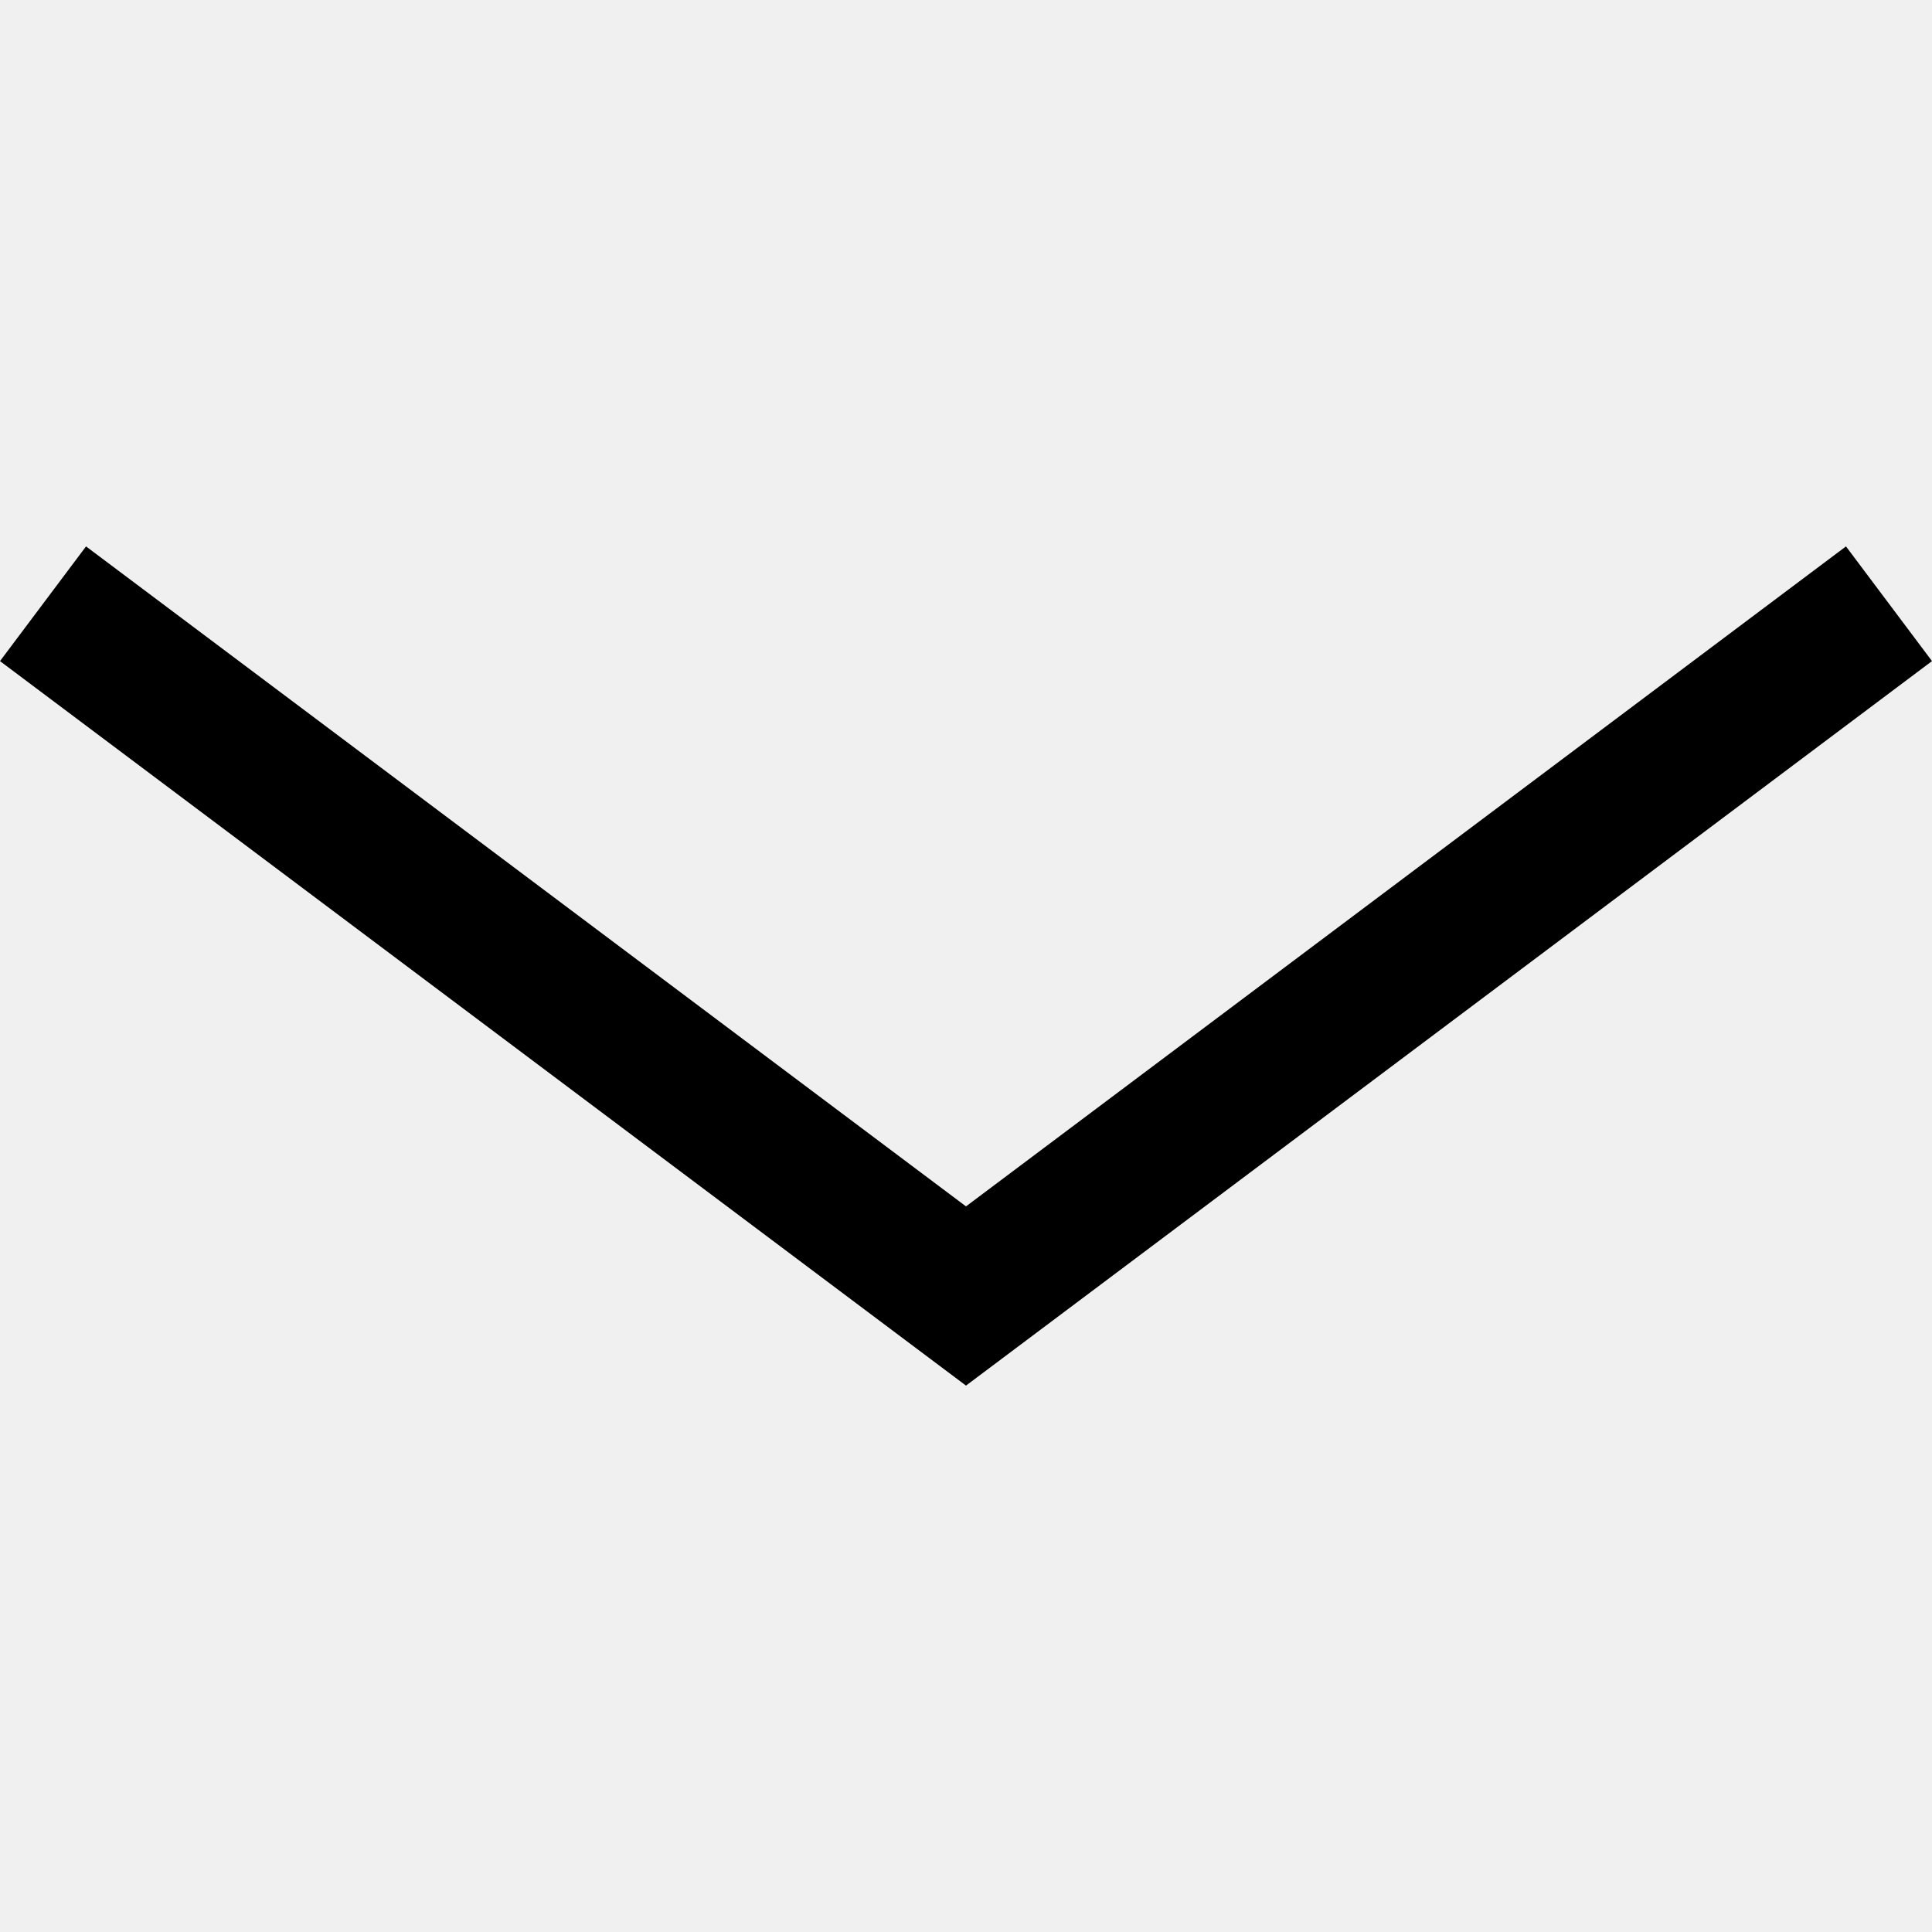
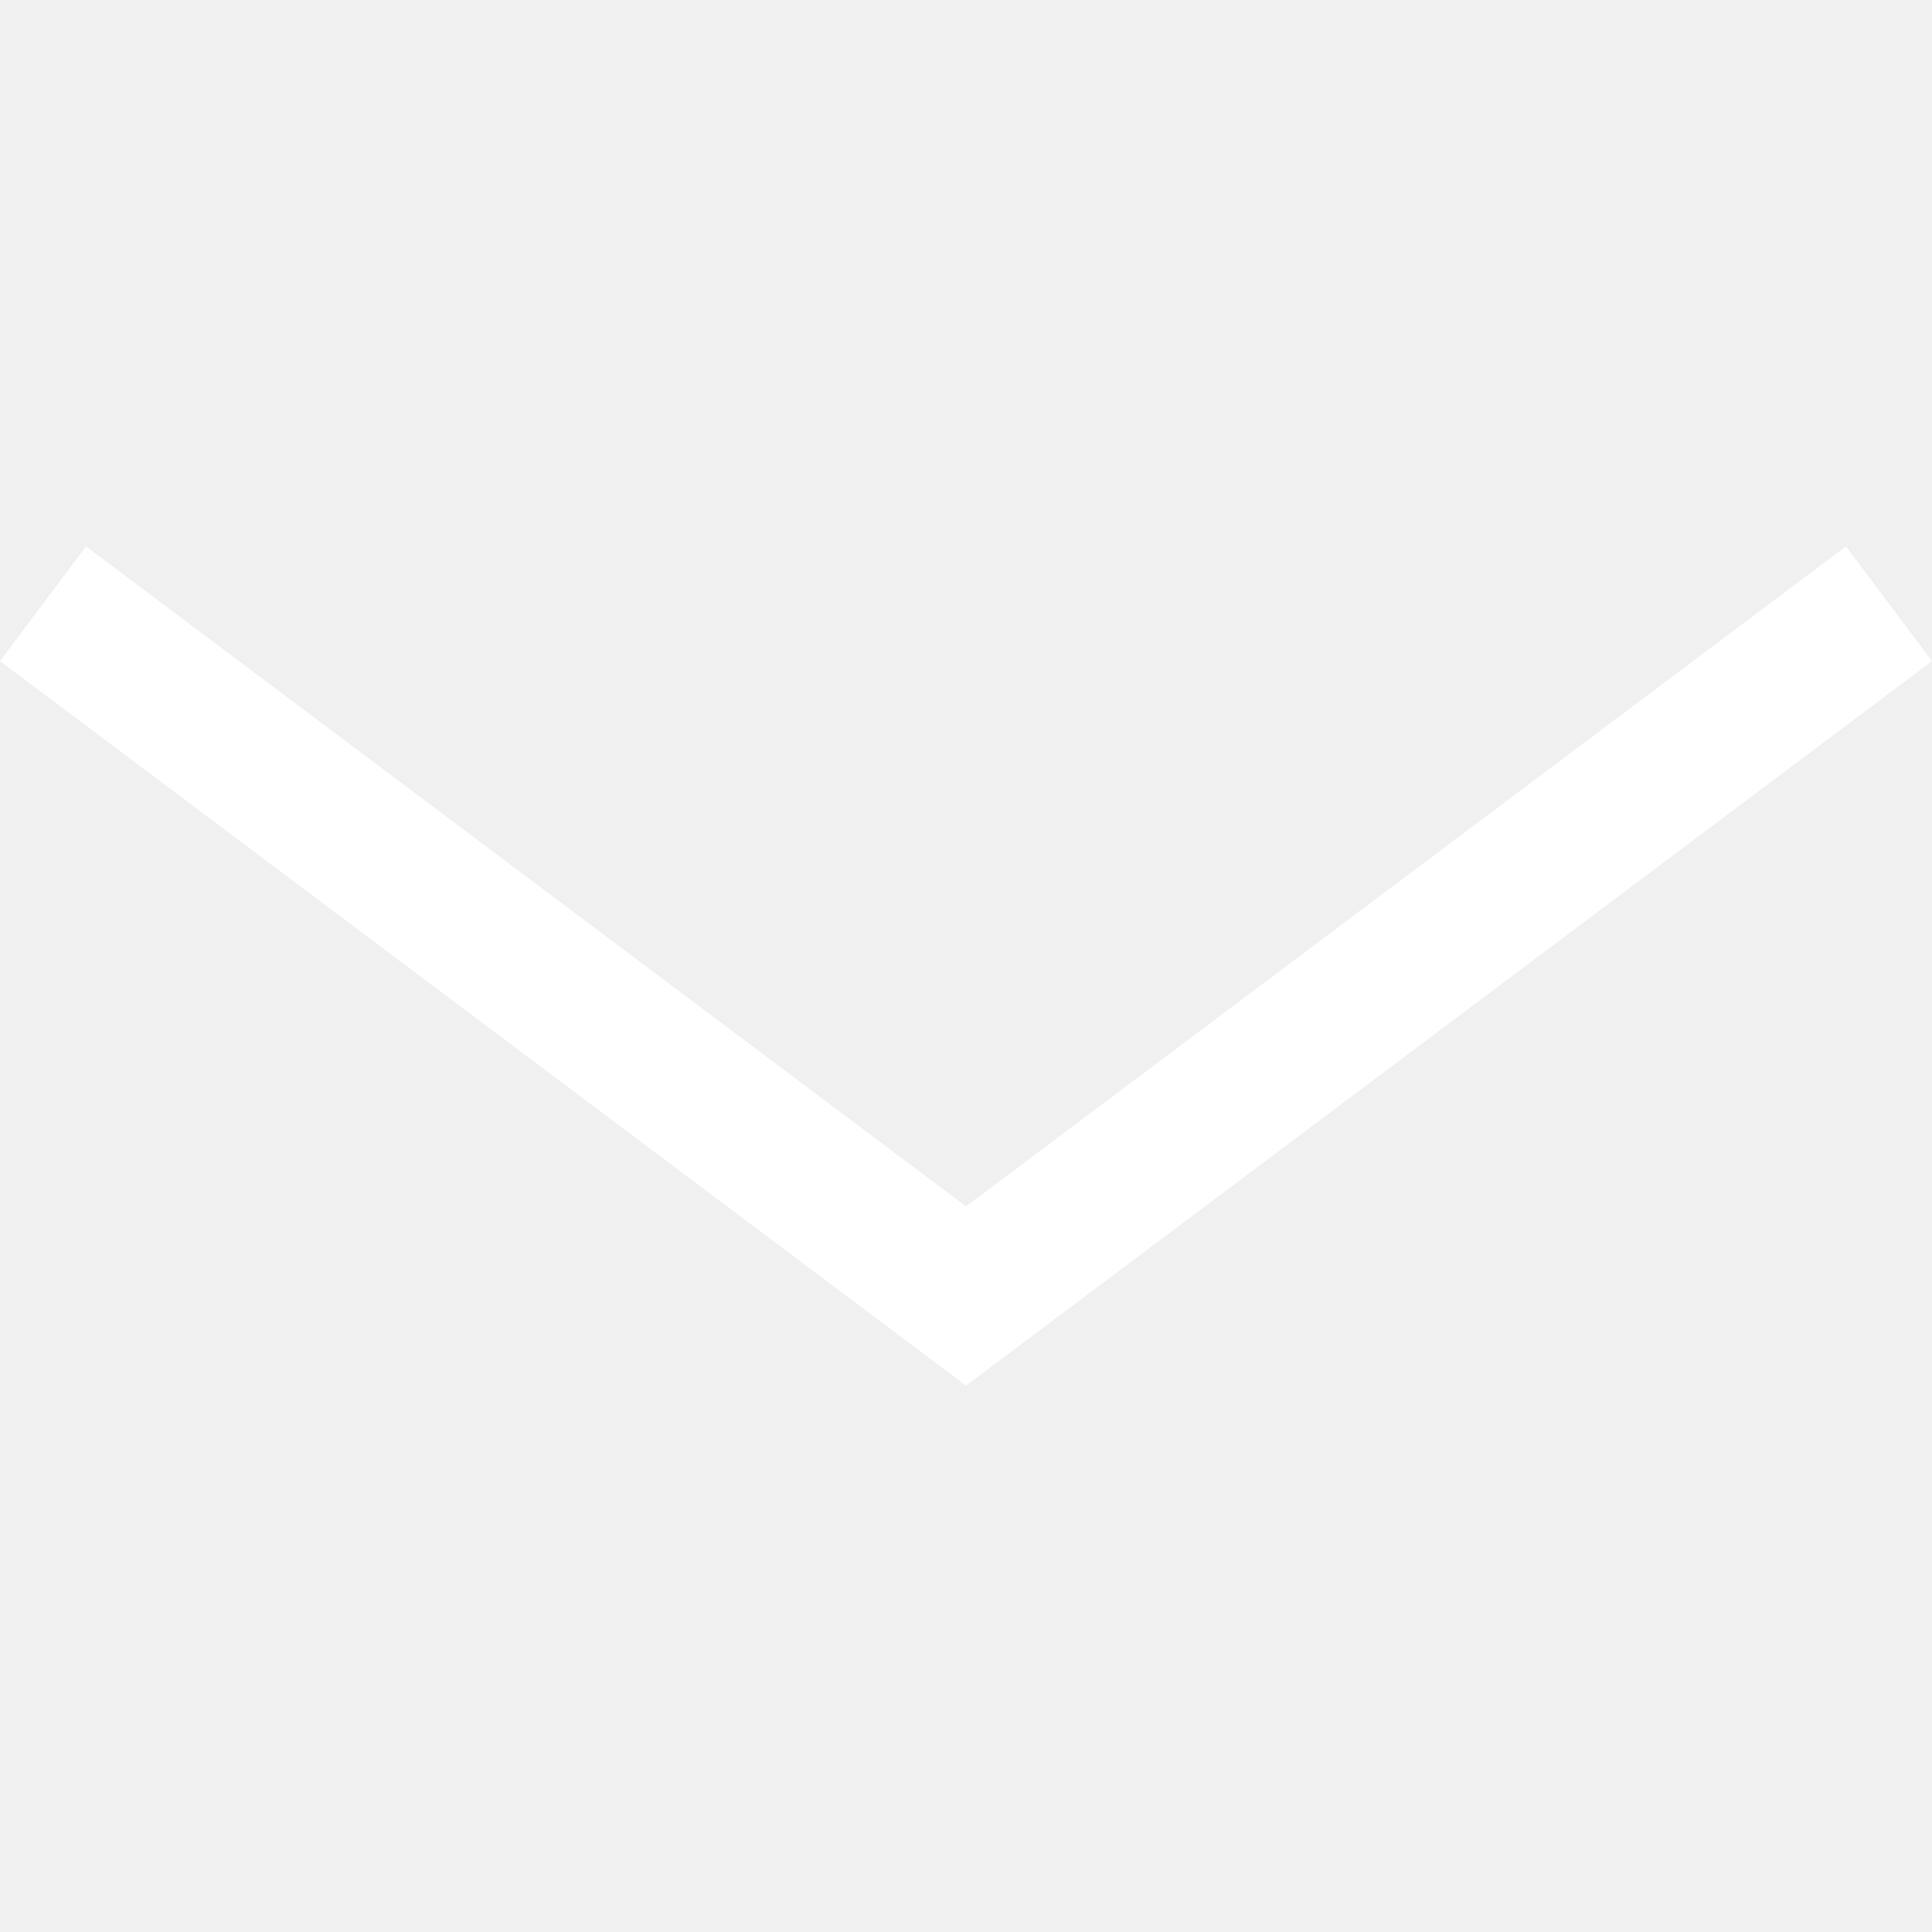
<svg xmlns="http://www.w3.org/2000/svg" version="1.1" id="Layer_1" x="0px" y="0px" viewBox="0 0 404.257 404.257" style="enable-background:new 0 0 404.257 404.257;" xml:space="preserve">
-   <polygon points="386.257,114.331 202.128,252.427 18,114.331 0,138.331 202.128,289.927 404.257,138.331 " />
-   <g>
- </g>
-   <g>
- </g>
-   <g>
- </g>
-   <g>
- </g>
-   <g>
- </g>
-   <g>
- </g>
-   <g>
- </g>
-   <g>
- </g>
-   <g>
- </g>
-   <g>
- </g>
-   <g>
- </g>
-   <g>
- </g>
-   <g>
- </g>
-   <g>
- </g>
-   <g>
- </g>
+   <polygon fill="#fff" points="386.257,114.331 202.128,252.427 18,114.331 0,138.331 202.128,289.927 404.257,138.331 " />
</svg>
